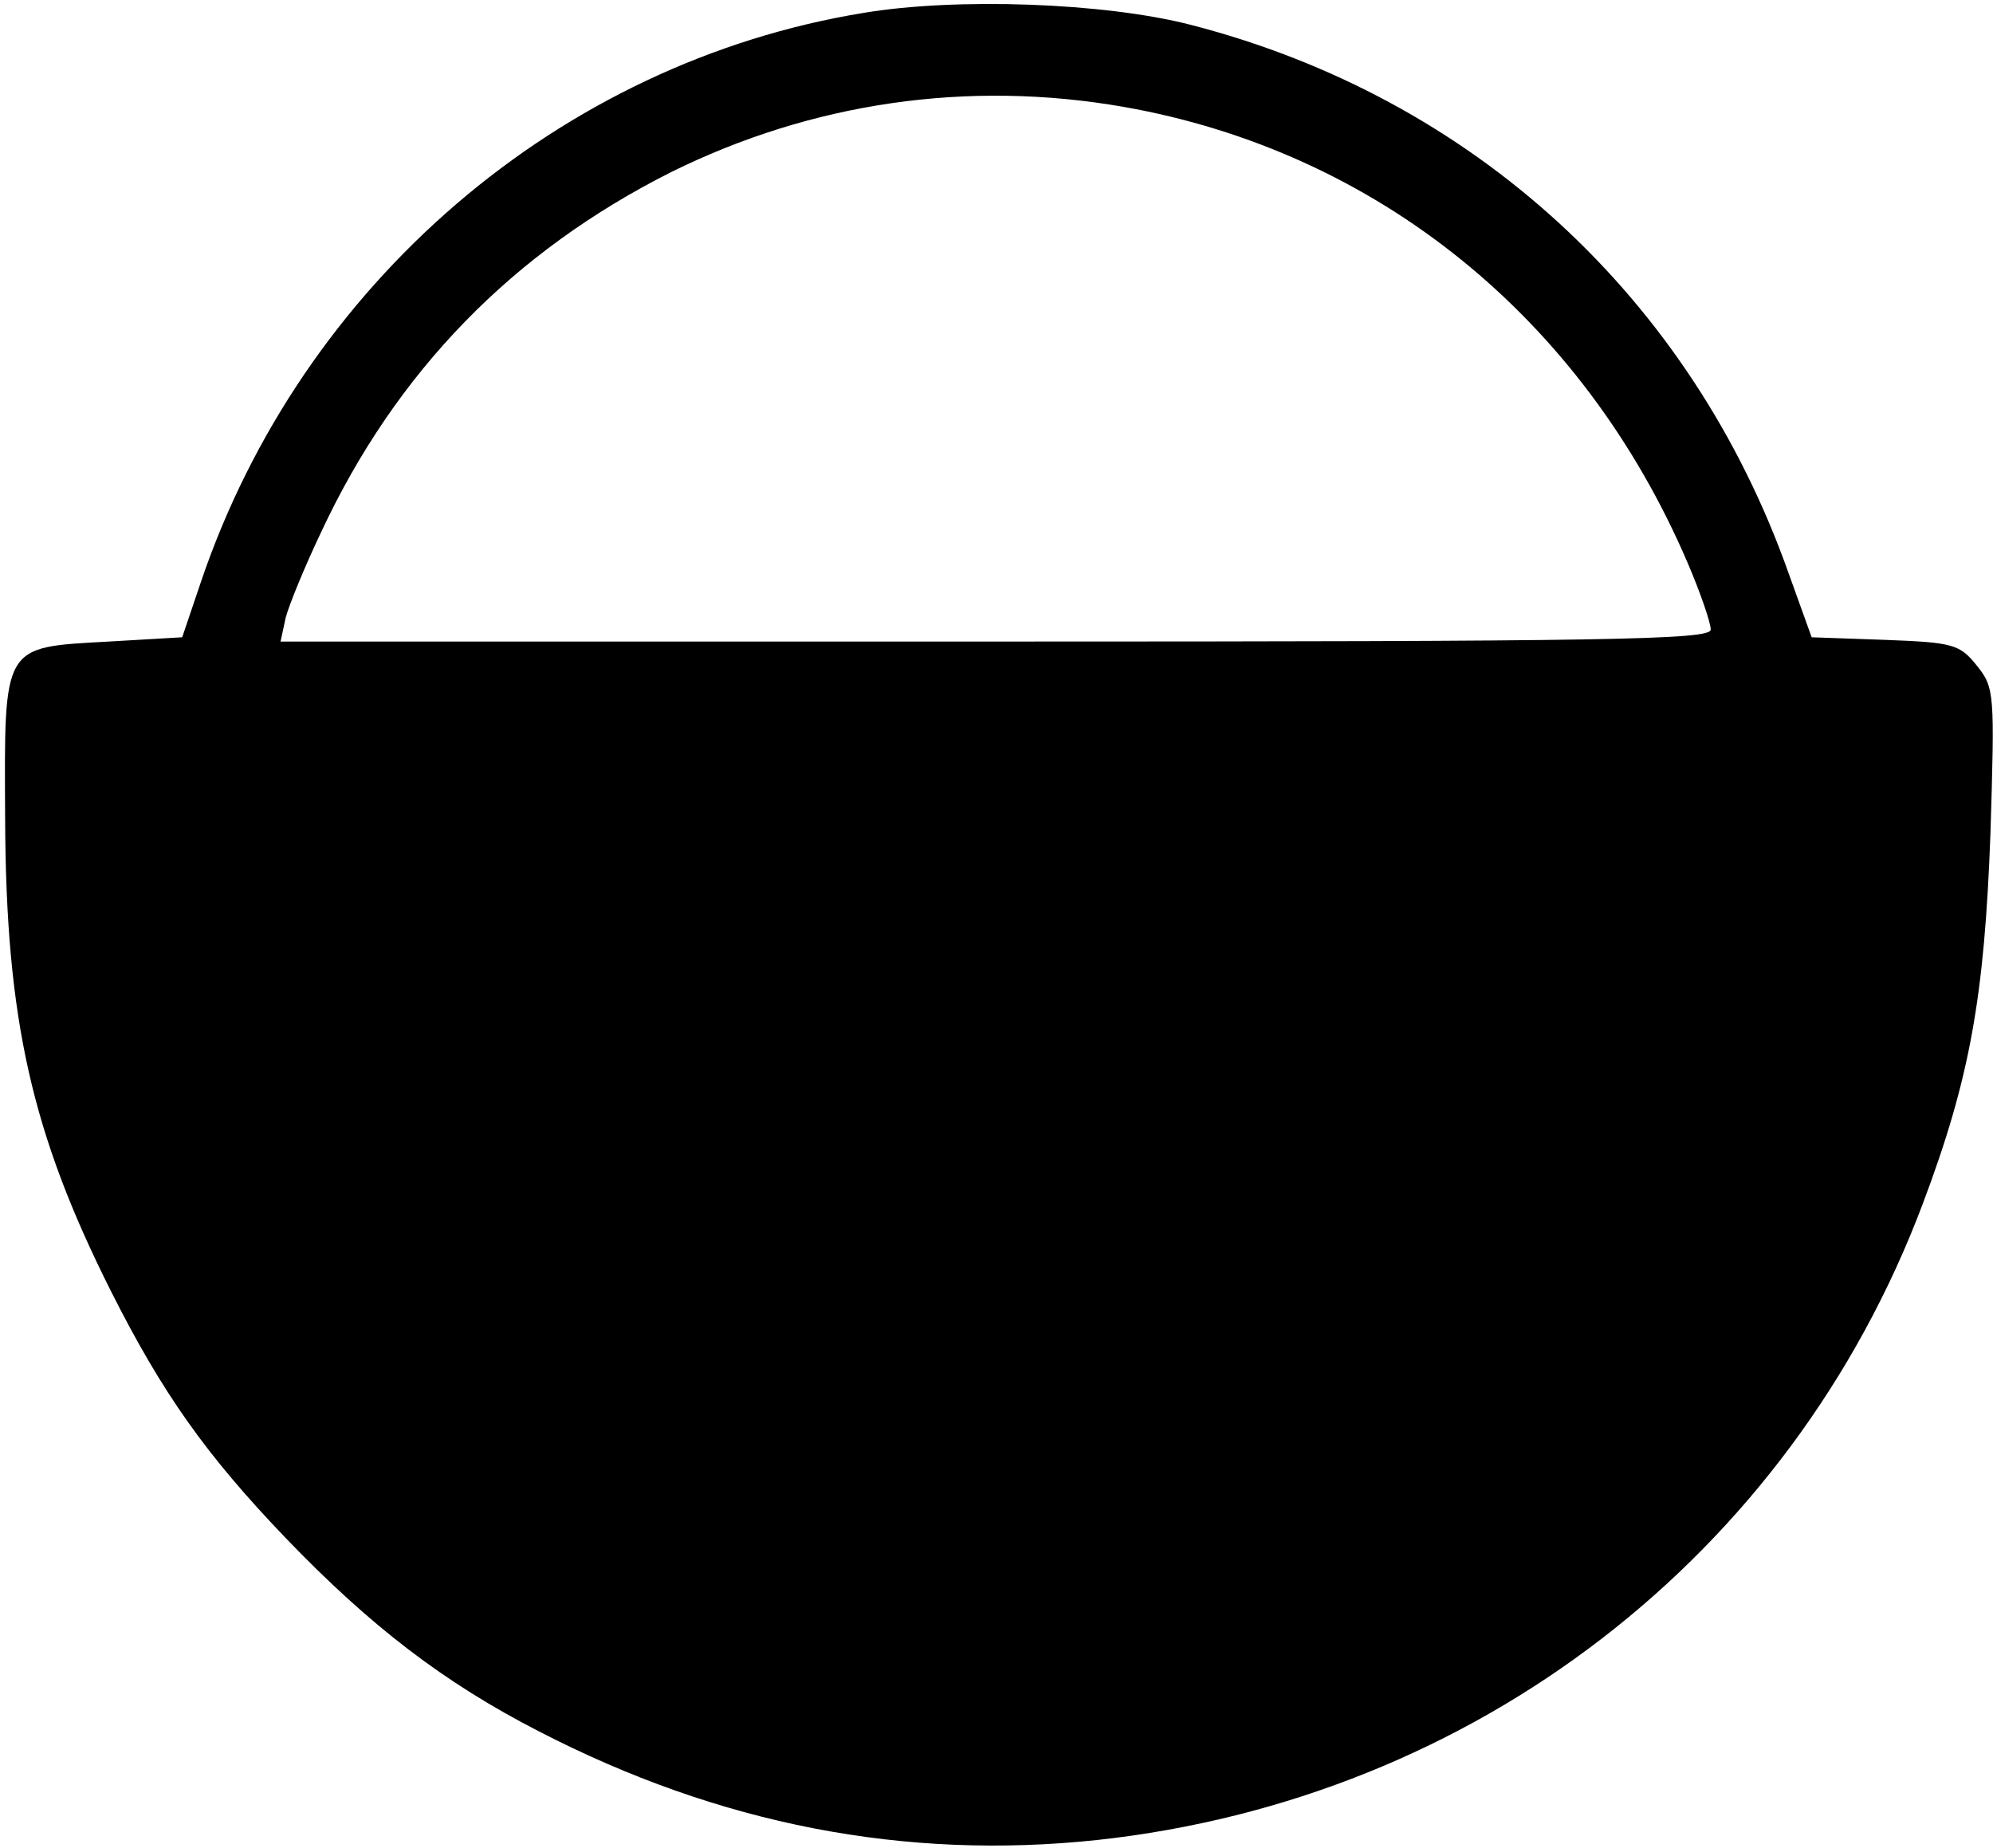
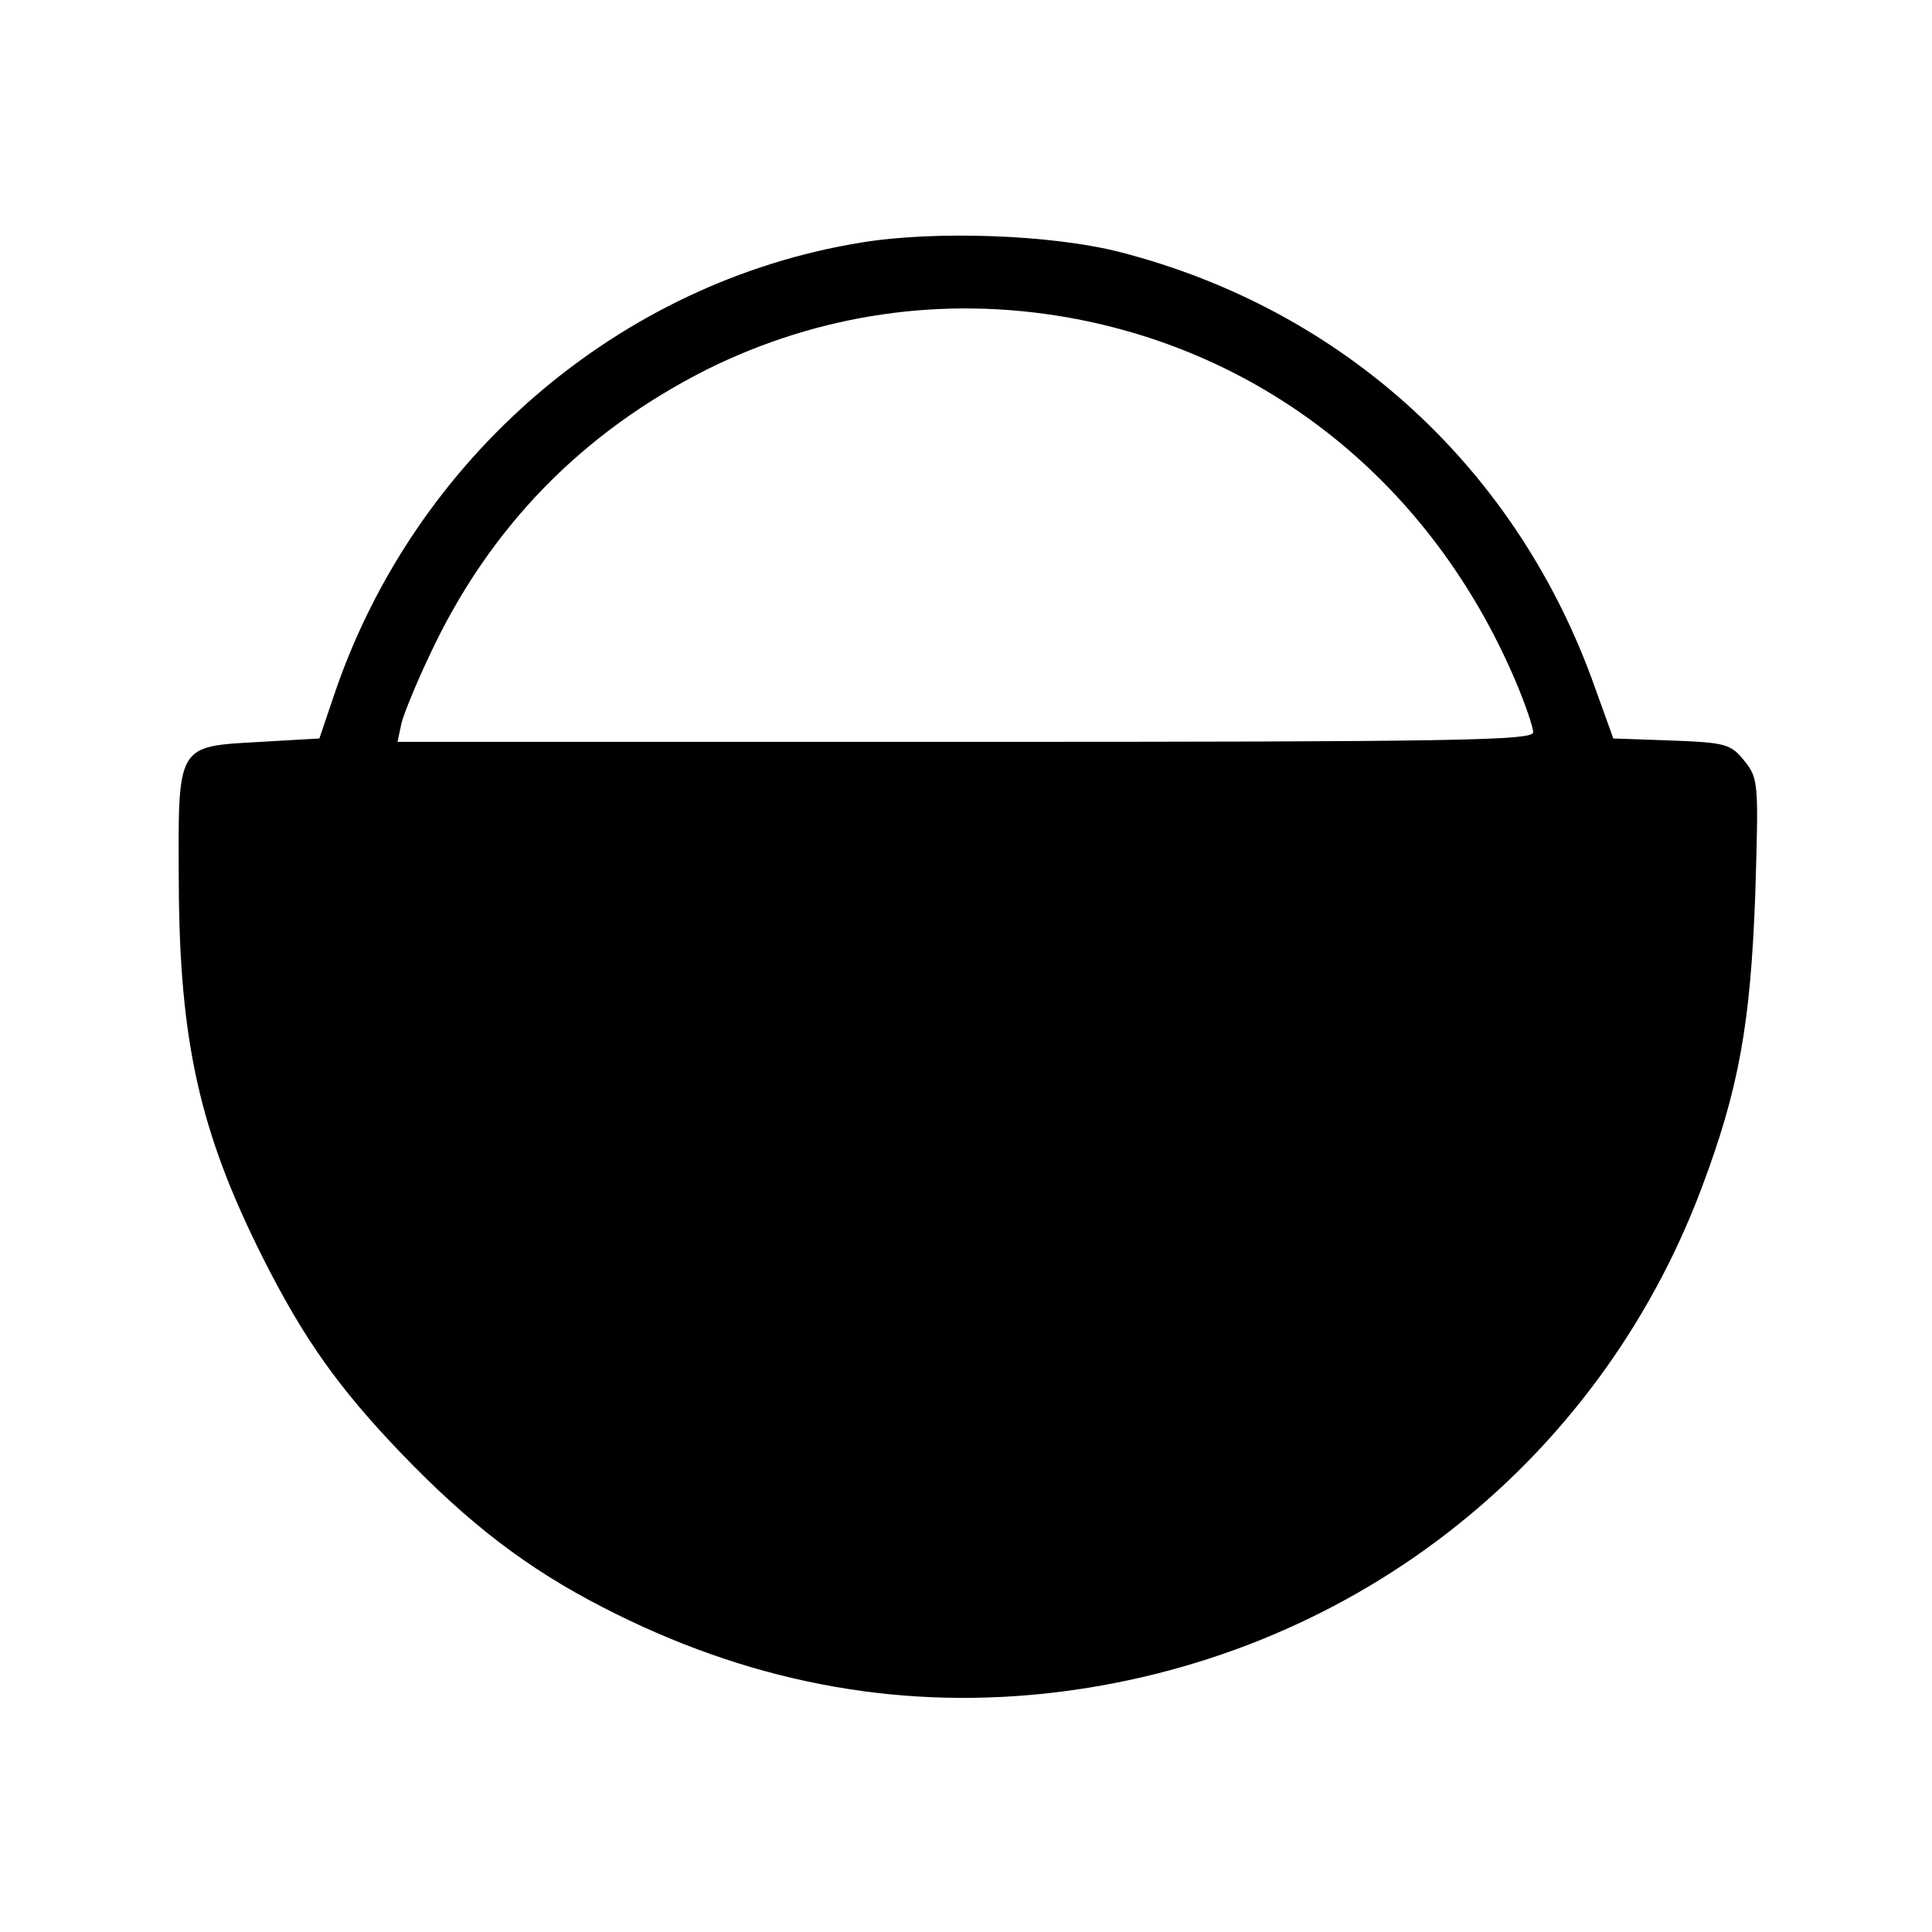
- <svg xmlns="http://www.w3.org/2000/svg" version="1.0" width="233pt" height="216pt" viewBox="0 0 233 216" preserveAspectRatio="xMidYMid meet">
-   <g transform="translate(0,216) scale(0.1,-0.1)" fill="#000000" stroke="none">
+ <svg xmlns="http://www.w3.org/2000/svg" width="128" height="128" viewBox="0 0 128 128">
+   <g transform="translate(64,64) scale(0.045,-0.045) translate(-1165,-1080)" fill="#000000">
    <path d="M1010 2145 c-356 -58 -657 -317 -775 -665 l-22 -65 -86 -5 c-125 -7 -122 -2 -121 -208 1 -234 31 -367 124 -552 60 -119 111 -191 204 -288 99 -103 185 -169 296 -226 211 -109 428 -151 653 -127 441 48 810 332 965 744 55 146 72 242 79 432 5 164 5 171 -16 197 -20 25 -28 27 -108 30 l-85 3 -27 75 c-114 322 -369 556 -699 641 -101 26 -274 32 -382 14z m304 -110 c295 -52 536 -246 659 -533 15 -35 27 -70 27 -78 0 -12 -117 -14 -836 -14 l-836 0 6 28 c4 15 22 59 41 99 88 189 225 329 410 422 164 81 346 108 529 76z" />
  </g>
</svg>
